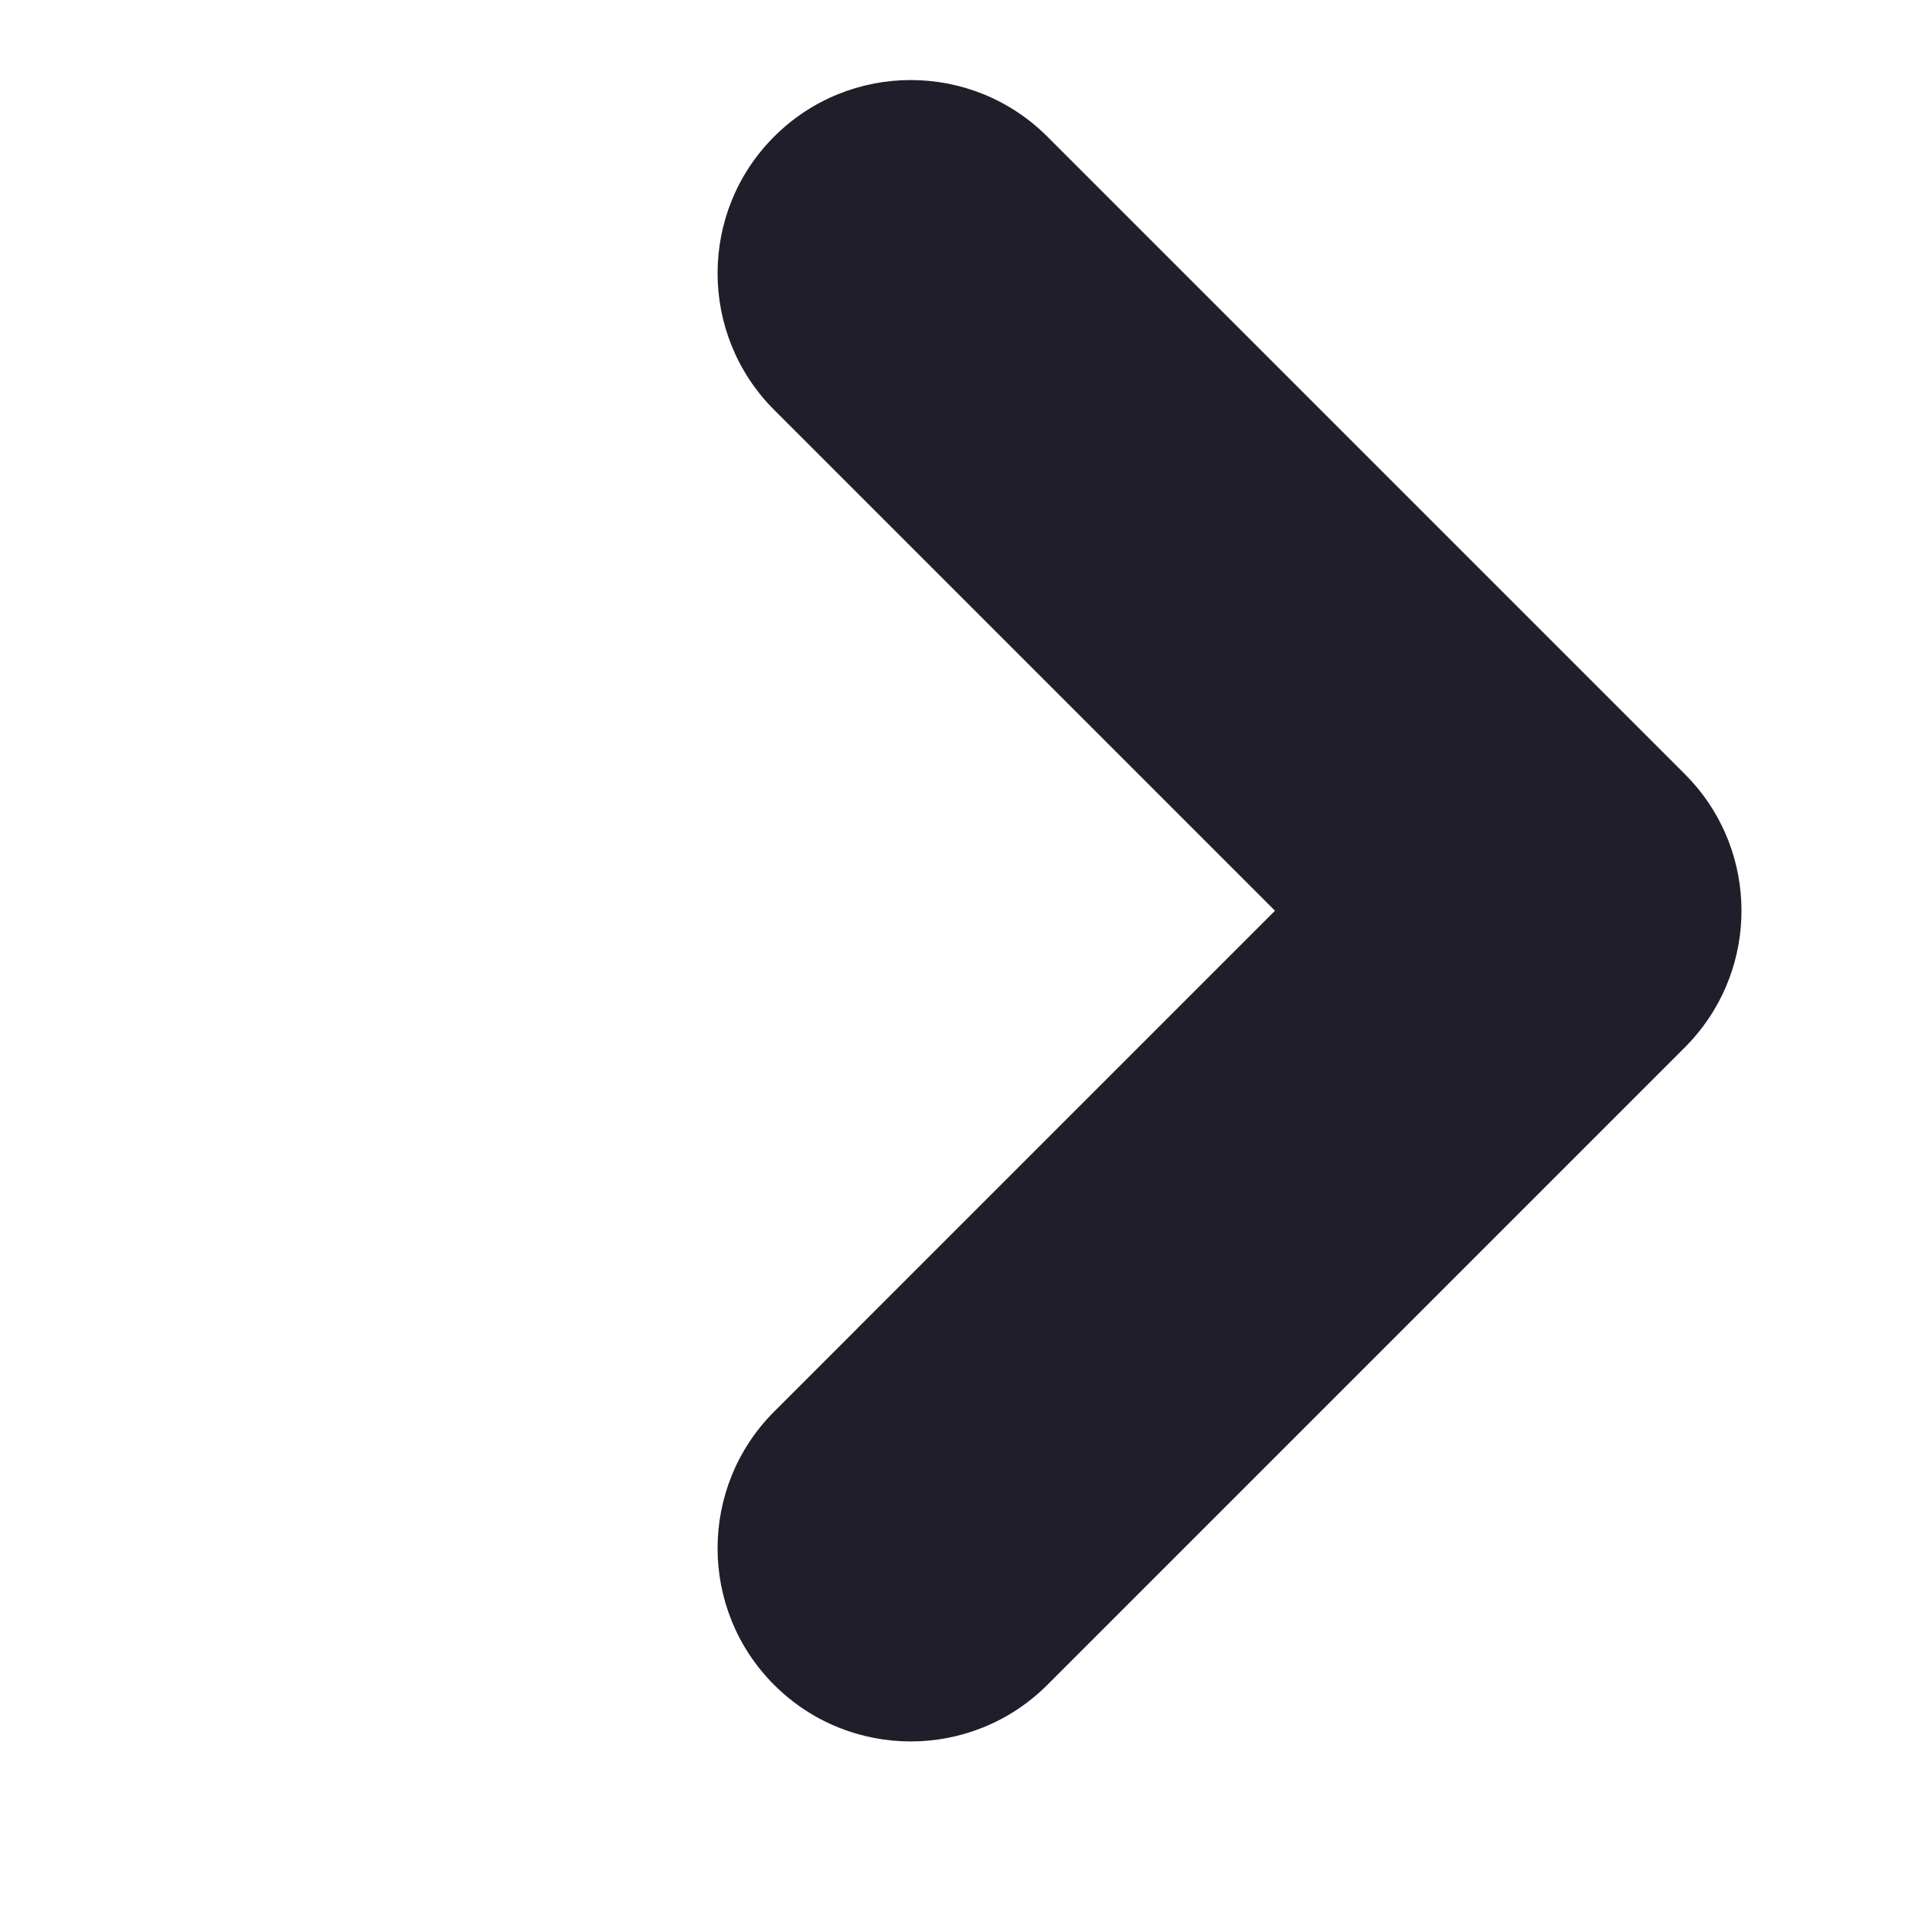
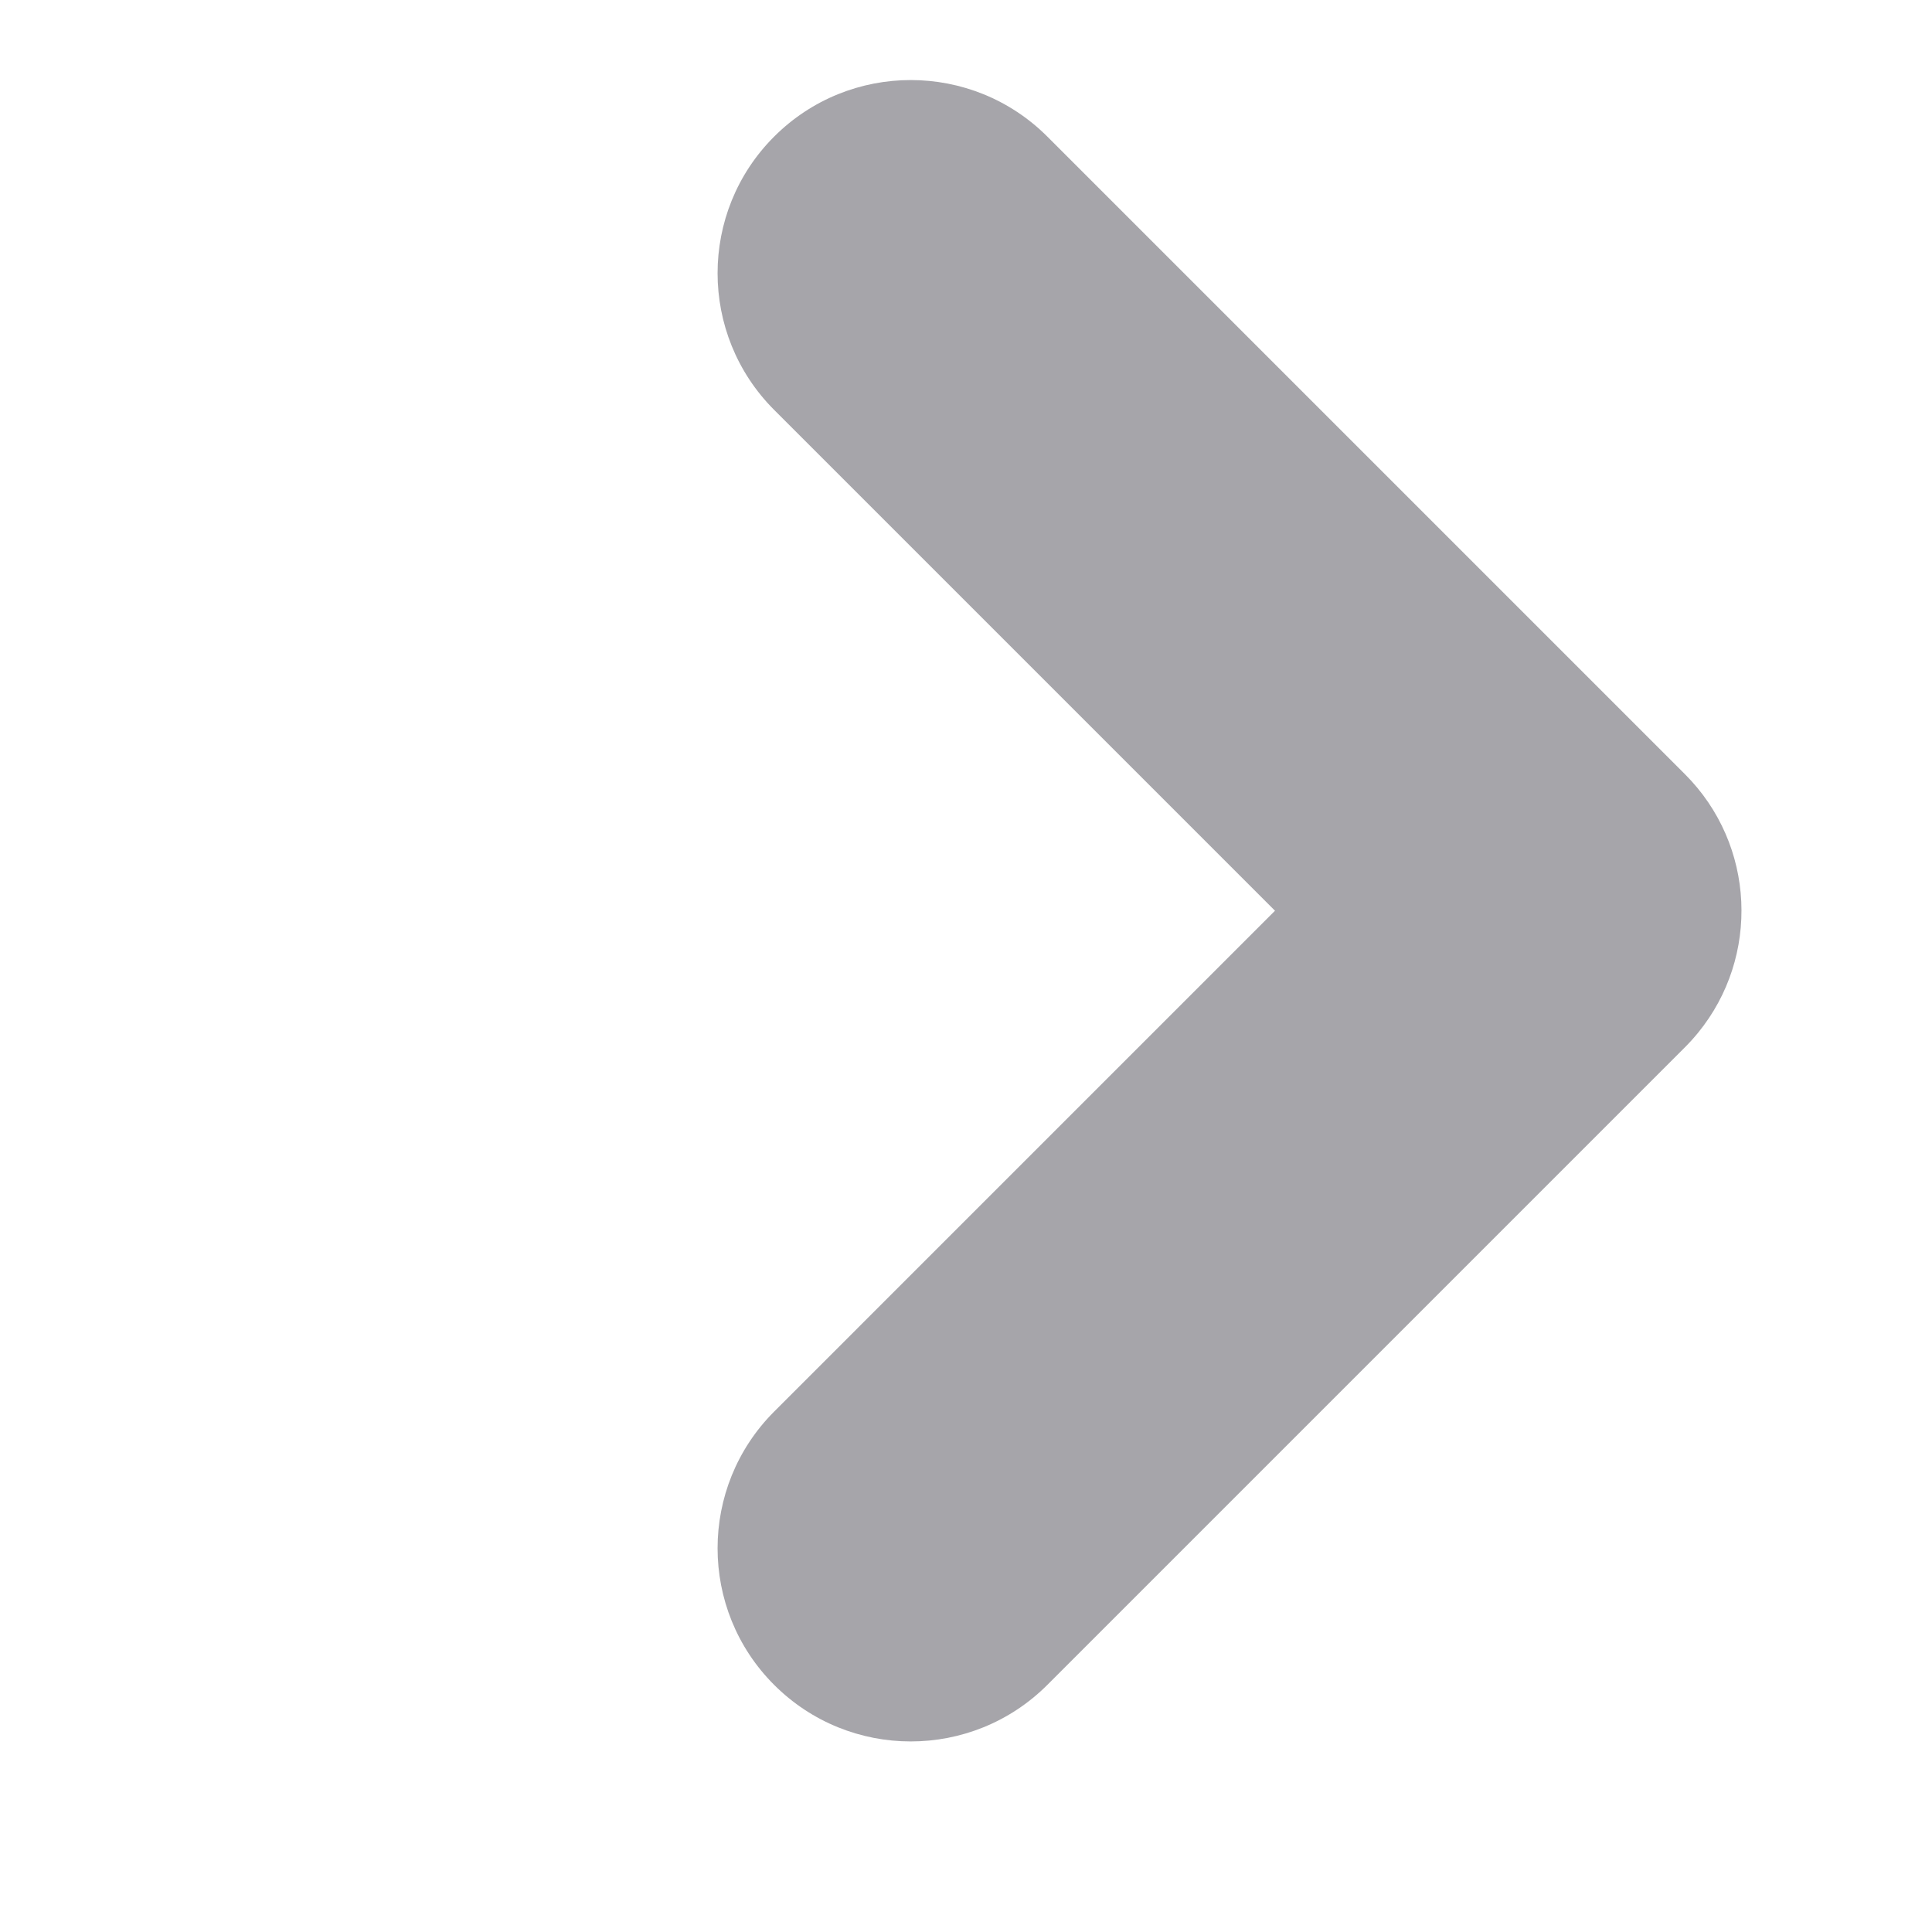
<svg xmlns="http://www.w3.org/2000/svg" width="15" height="15" viewBox="0 0 15 15" fill="none">
-   <path fill-rule="evenodd" clip-rule="evenodd" d="M13.184 8.018C13.665 7.429 13.631 6.559 13.081 6.01L8.132 1.061C7.546 0.475 6.596 0.475 6.01 1.061C5.425 1.646 5.425 2.596 6.01 3.182L9.899 7.071L6.01 10.96C5.425 11.546 5.425 12.496 6.01 13.081C6.596 13.667 7.546 13.667 8.132 13.081L13.081 8.132C13.118 8.095 13.152 8.057 13.184 8.018Z" fill="#201E2A" />
+   <path fill-rule="evenodd" clip-rule="evenodd" d="M13.184 8.018C13.665 7.429 13.631 6.559 13.081 6.01L8.132 1.061C7.546 0.475 6.596 0.475 6.01 1.061C5.425 1.646 5.425 2.596 6.01 3.182L9.899 7.071L6.01 10.96C5.425 11.546 5.425 12.496 6.01 13.081C6.596 13.667 7.546 13.667 8.132 13.081L13.081 8.132C13.118 8.095 13.152 8.057 13.184 8.018Z" fill="#A6A5AA" />
</svg>
